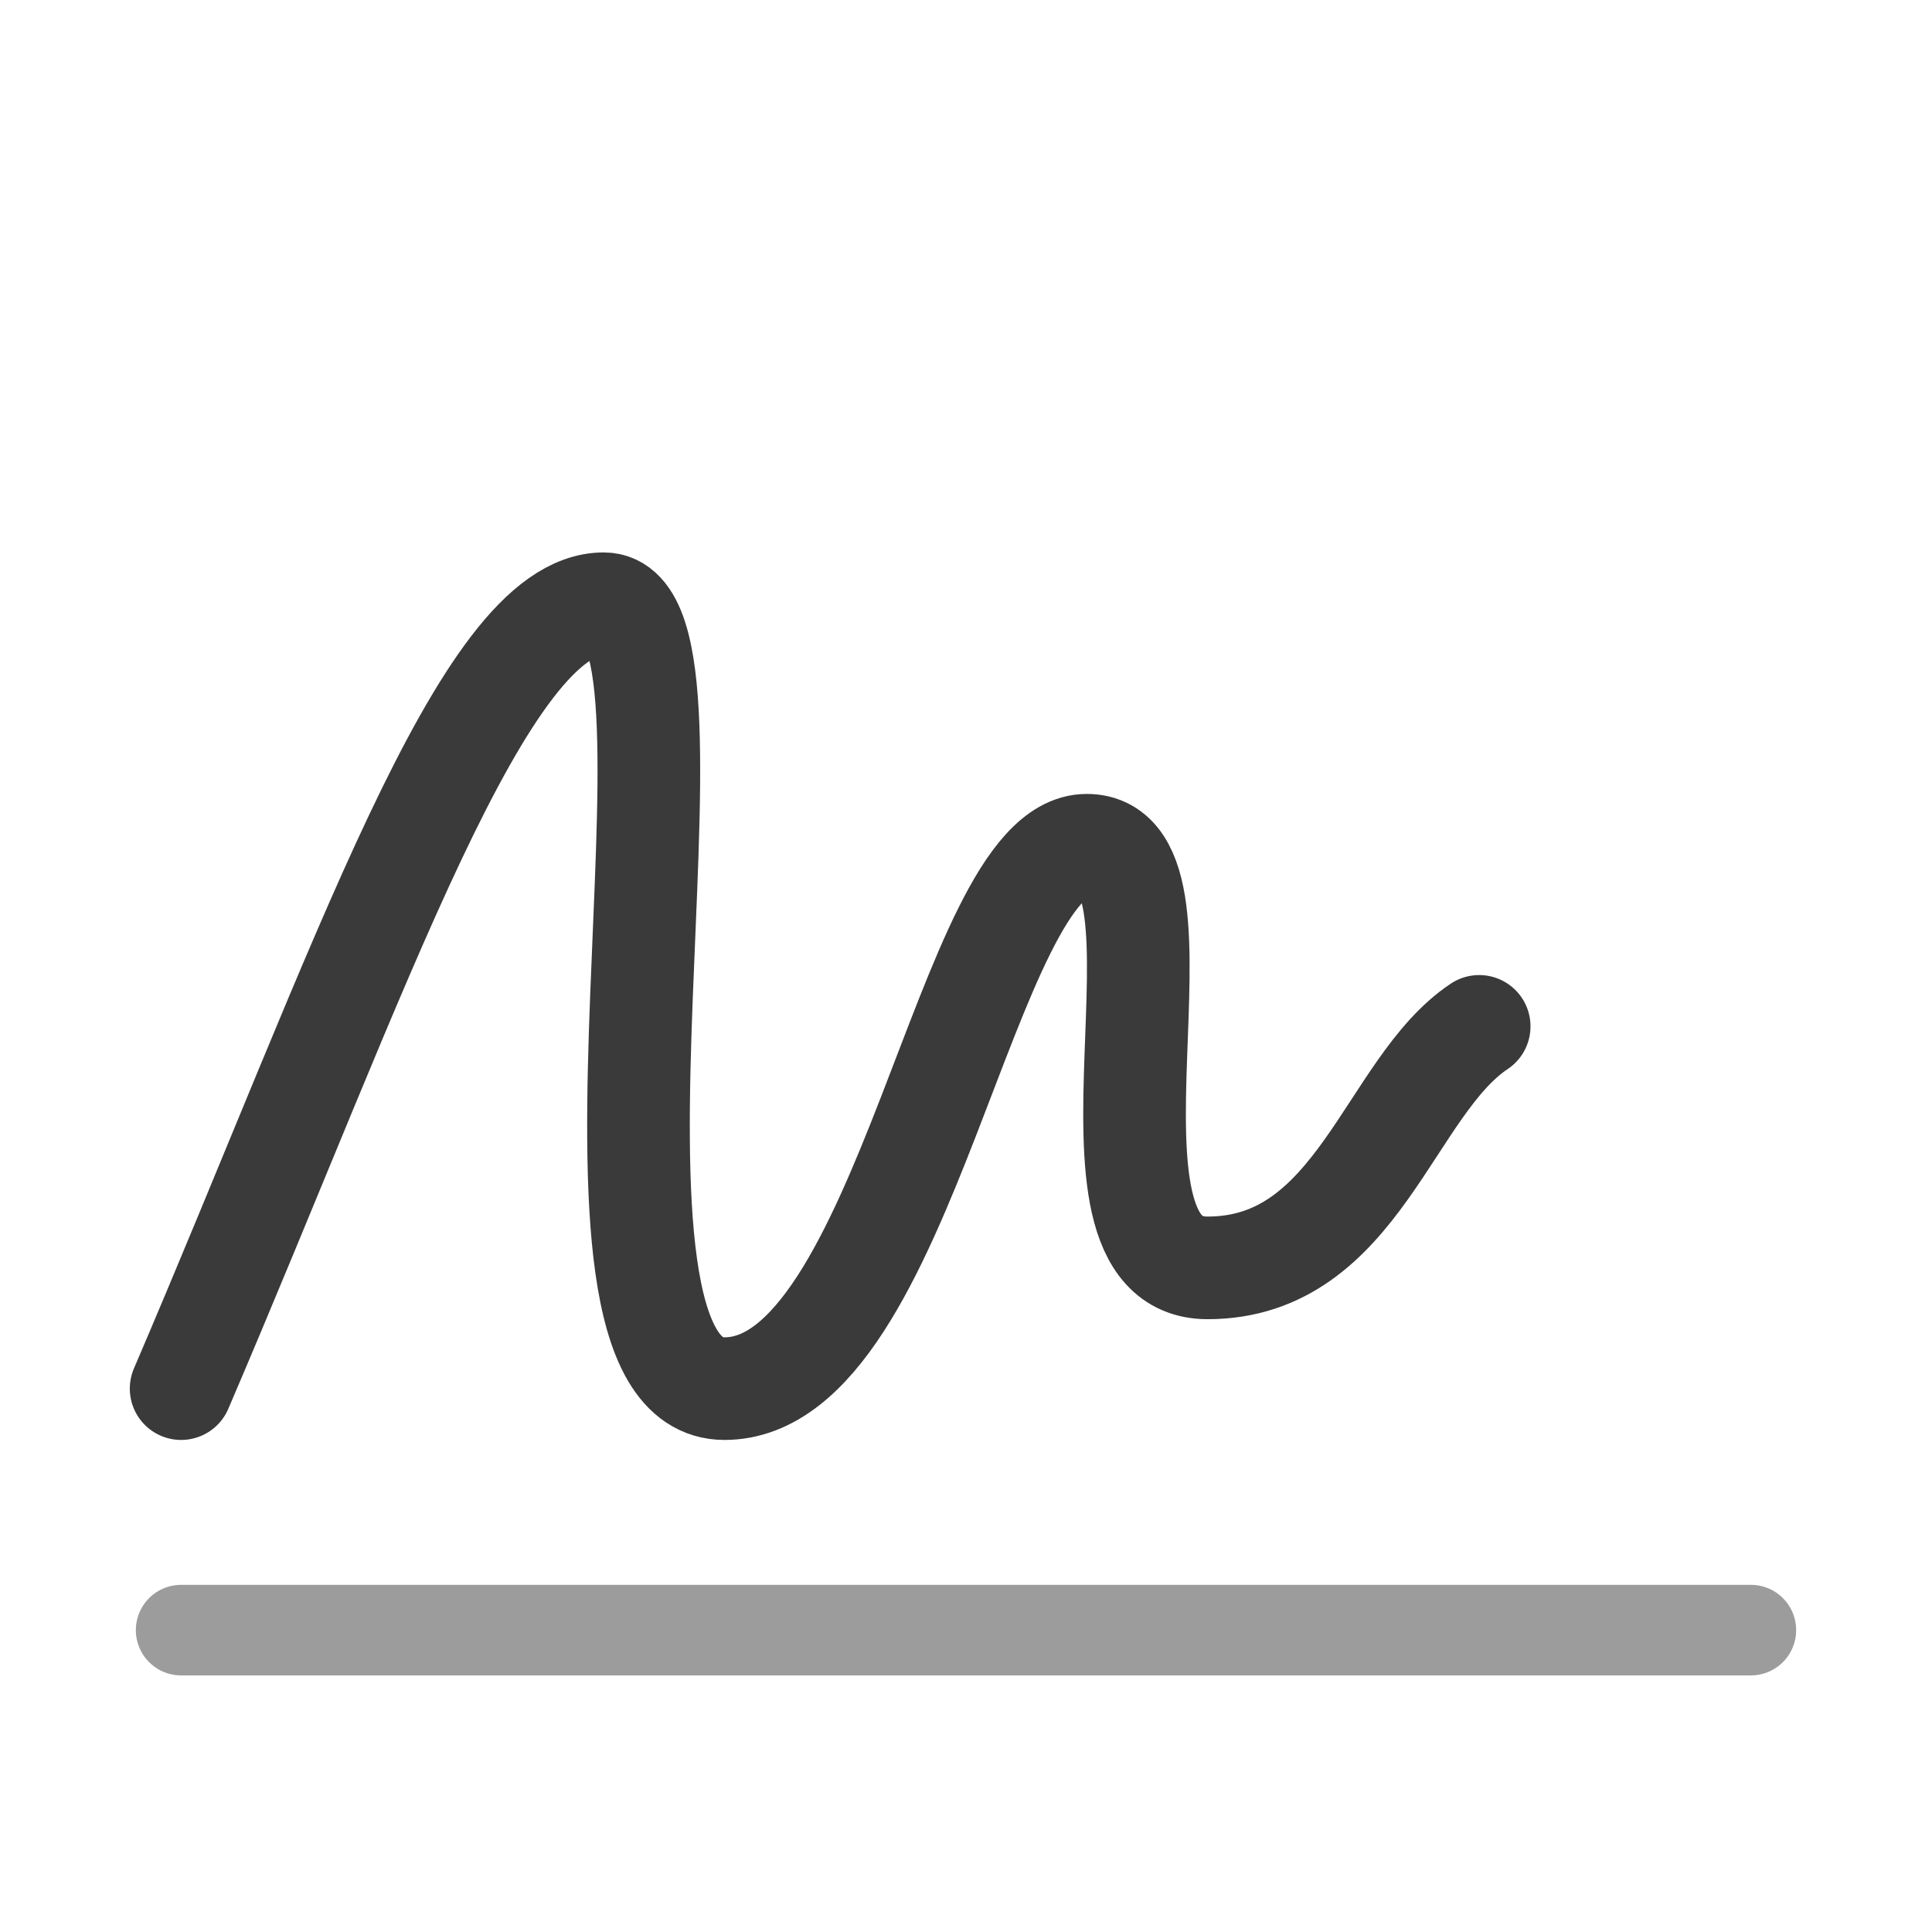
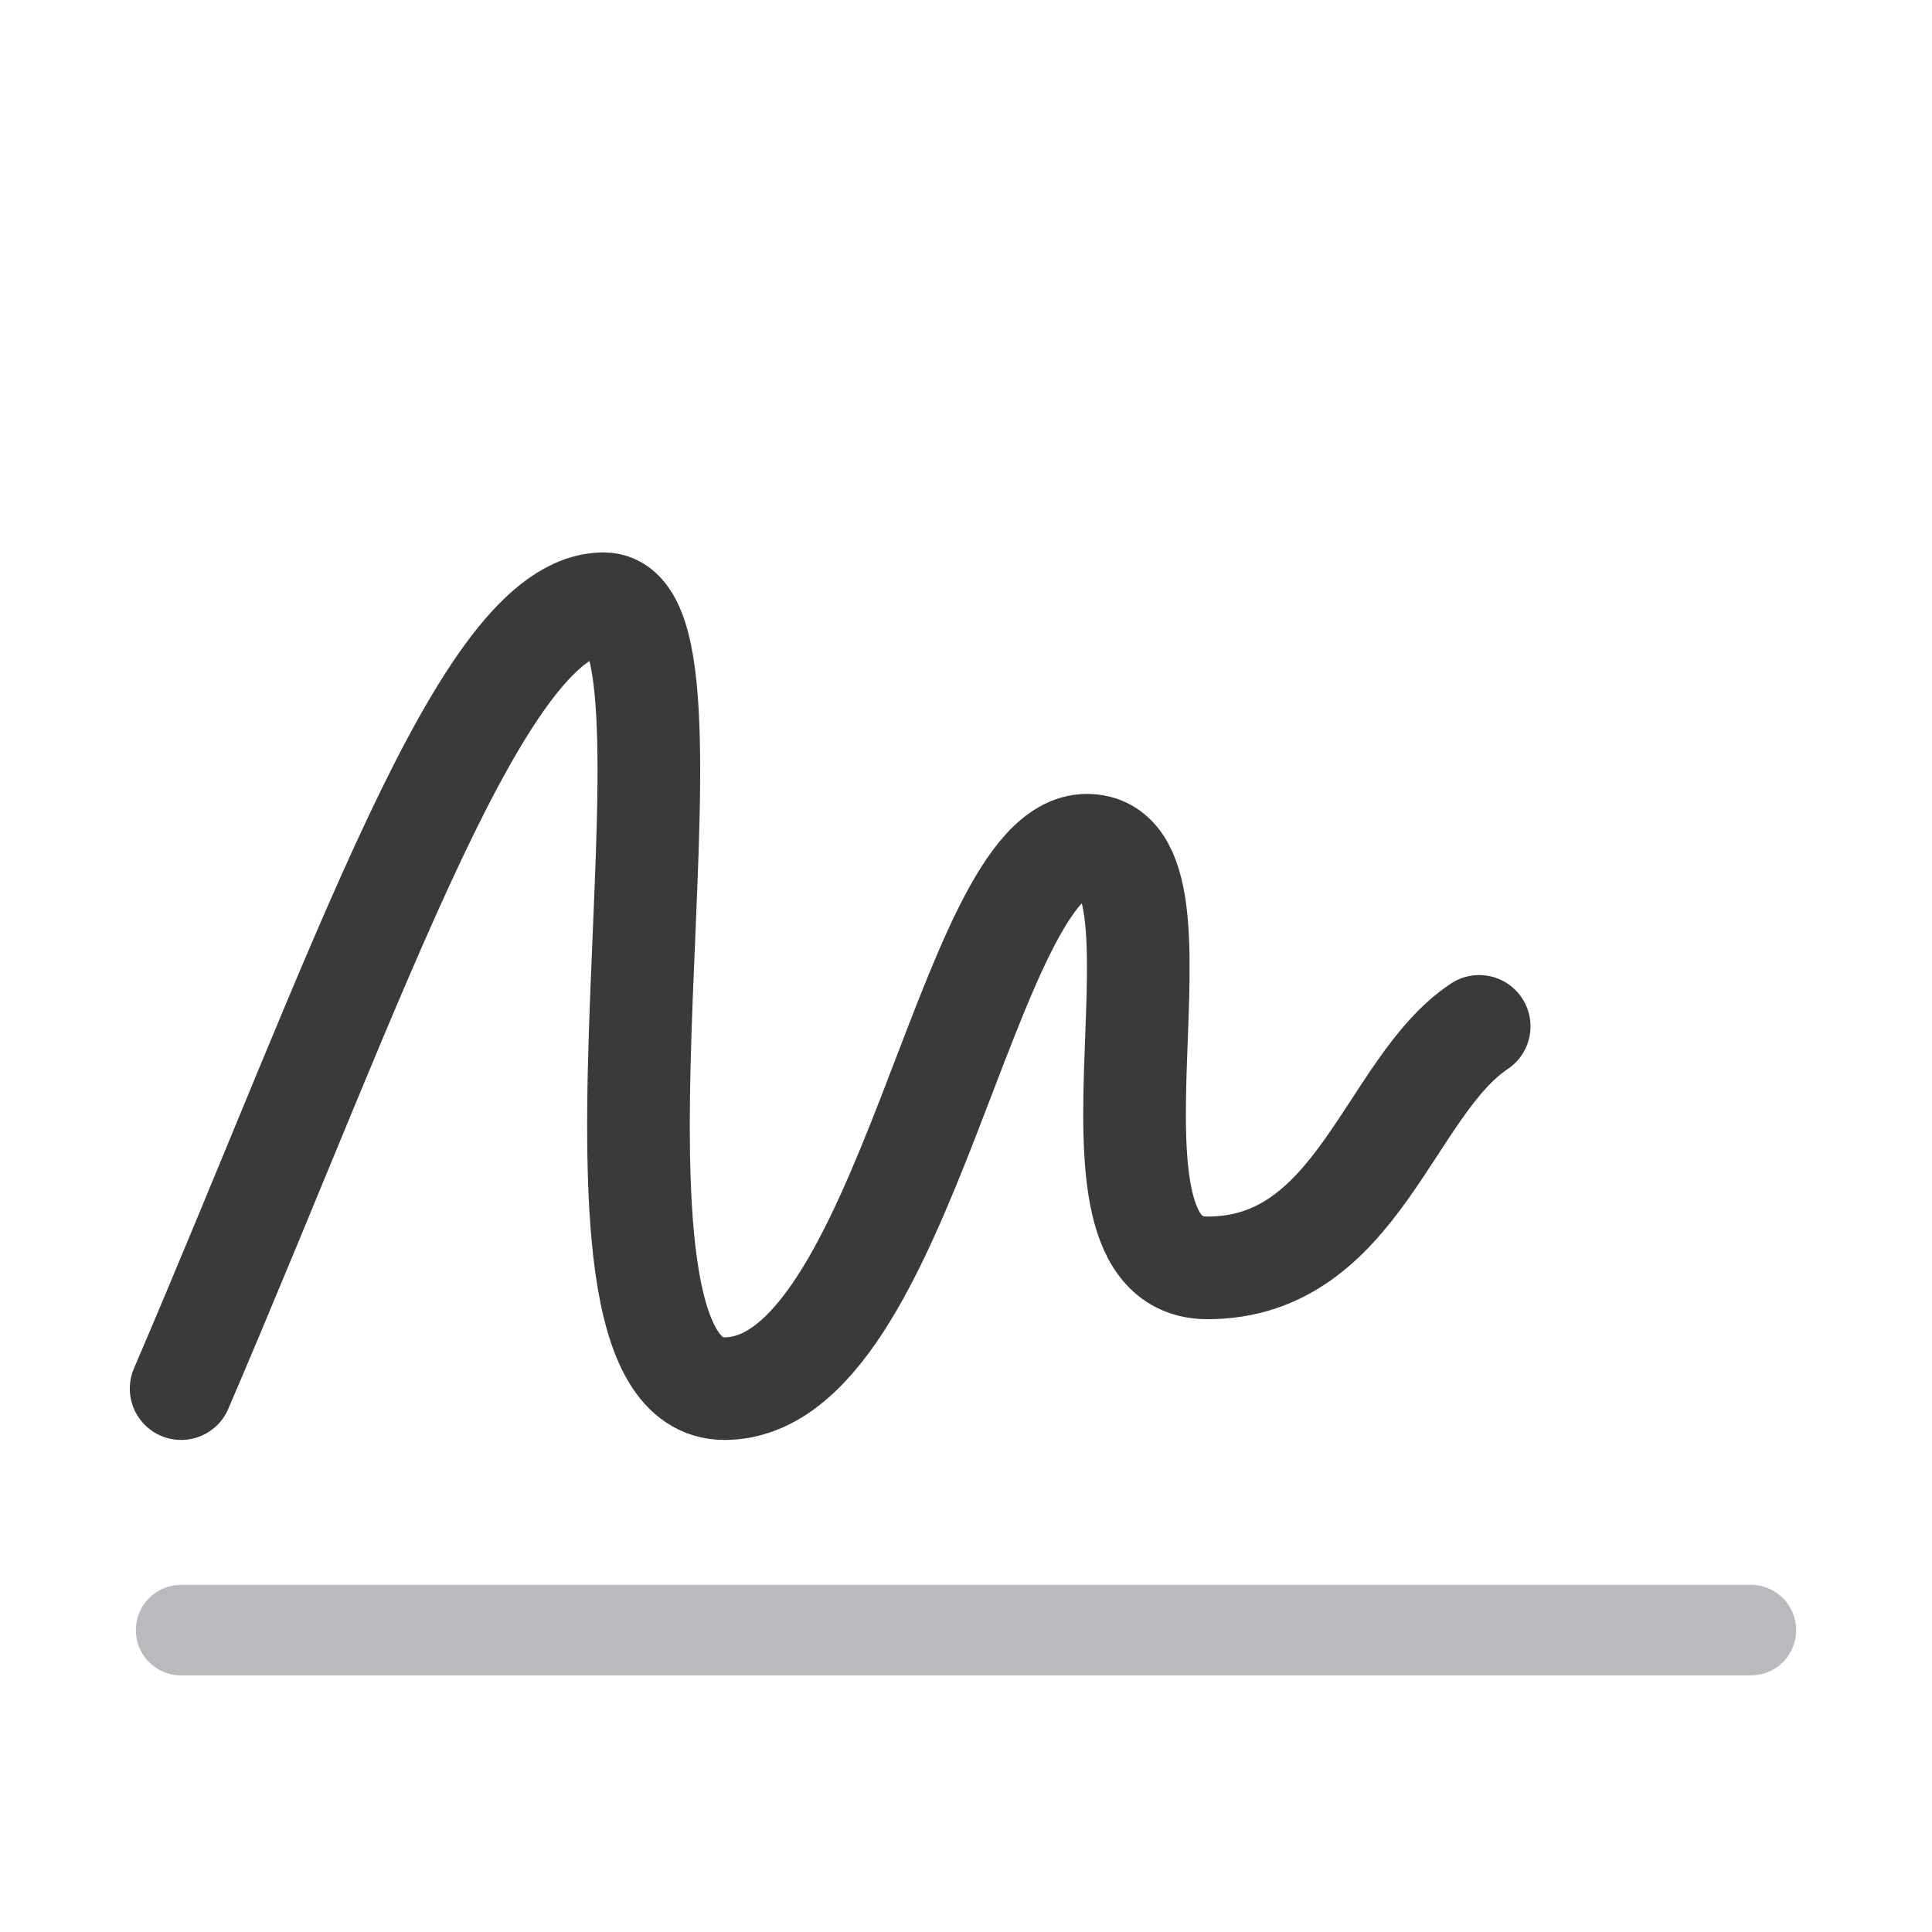
<svg xmlns="http://www.w3.org/2000/svg" viewBox="0 0 64 64">
  <path d="M6 46c6-14 10-26 14-26s-2 26 4 26 8-18 12-18-1 14 4 14 6-6 9-8" stroke="#3A3A3A" stroke-width="3.4" fill="none" stroke-linecap="round" stroke-linejoin="round" />
-   <path d="M6 54h52" stroke="#9C9C9C" stroke-width="3" stroke-linecap="round" />
+   <path d="M6 54h52" stroke="#B9BABE" stroke-width="3" stroke-linecap="round" />
</svg>
